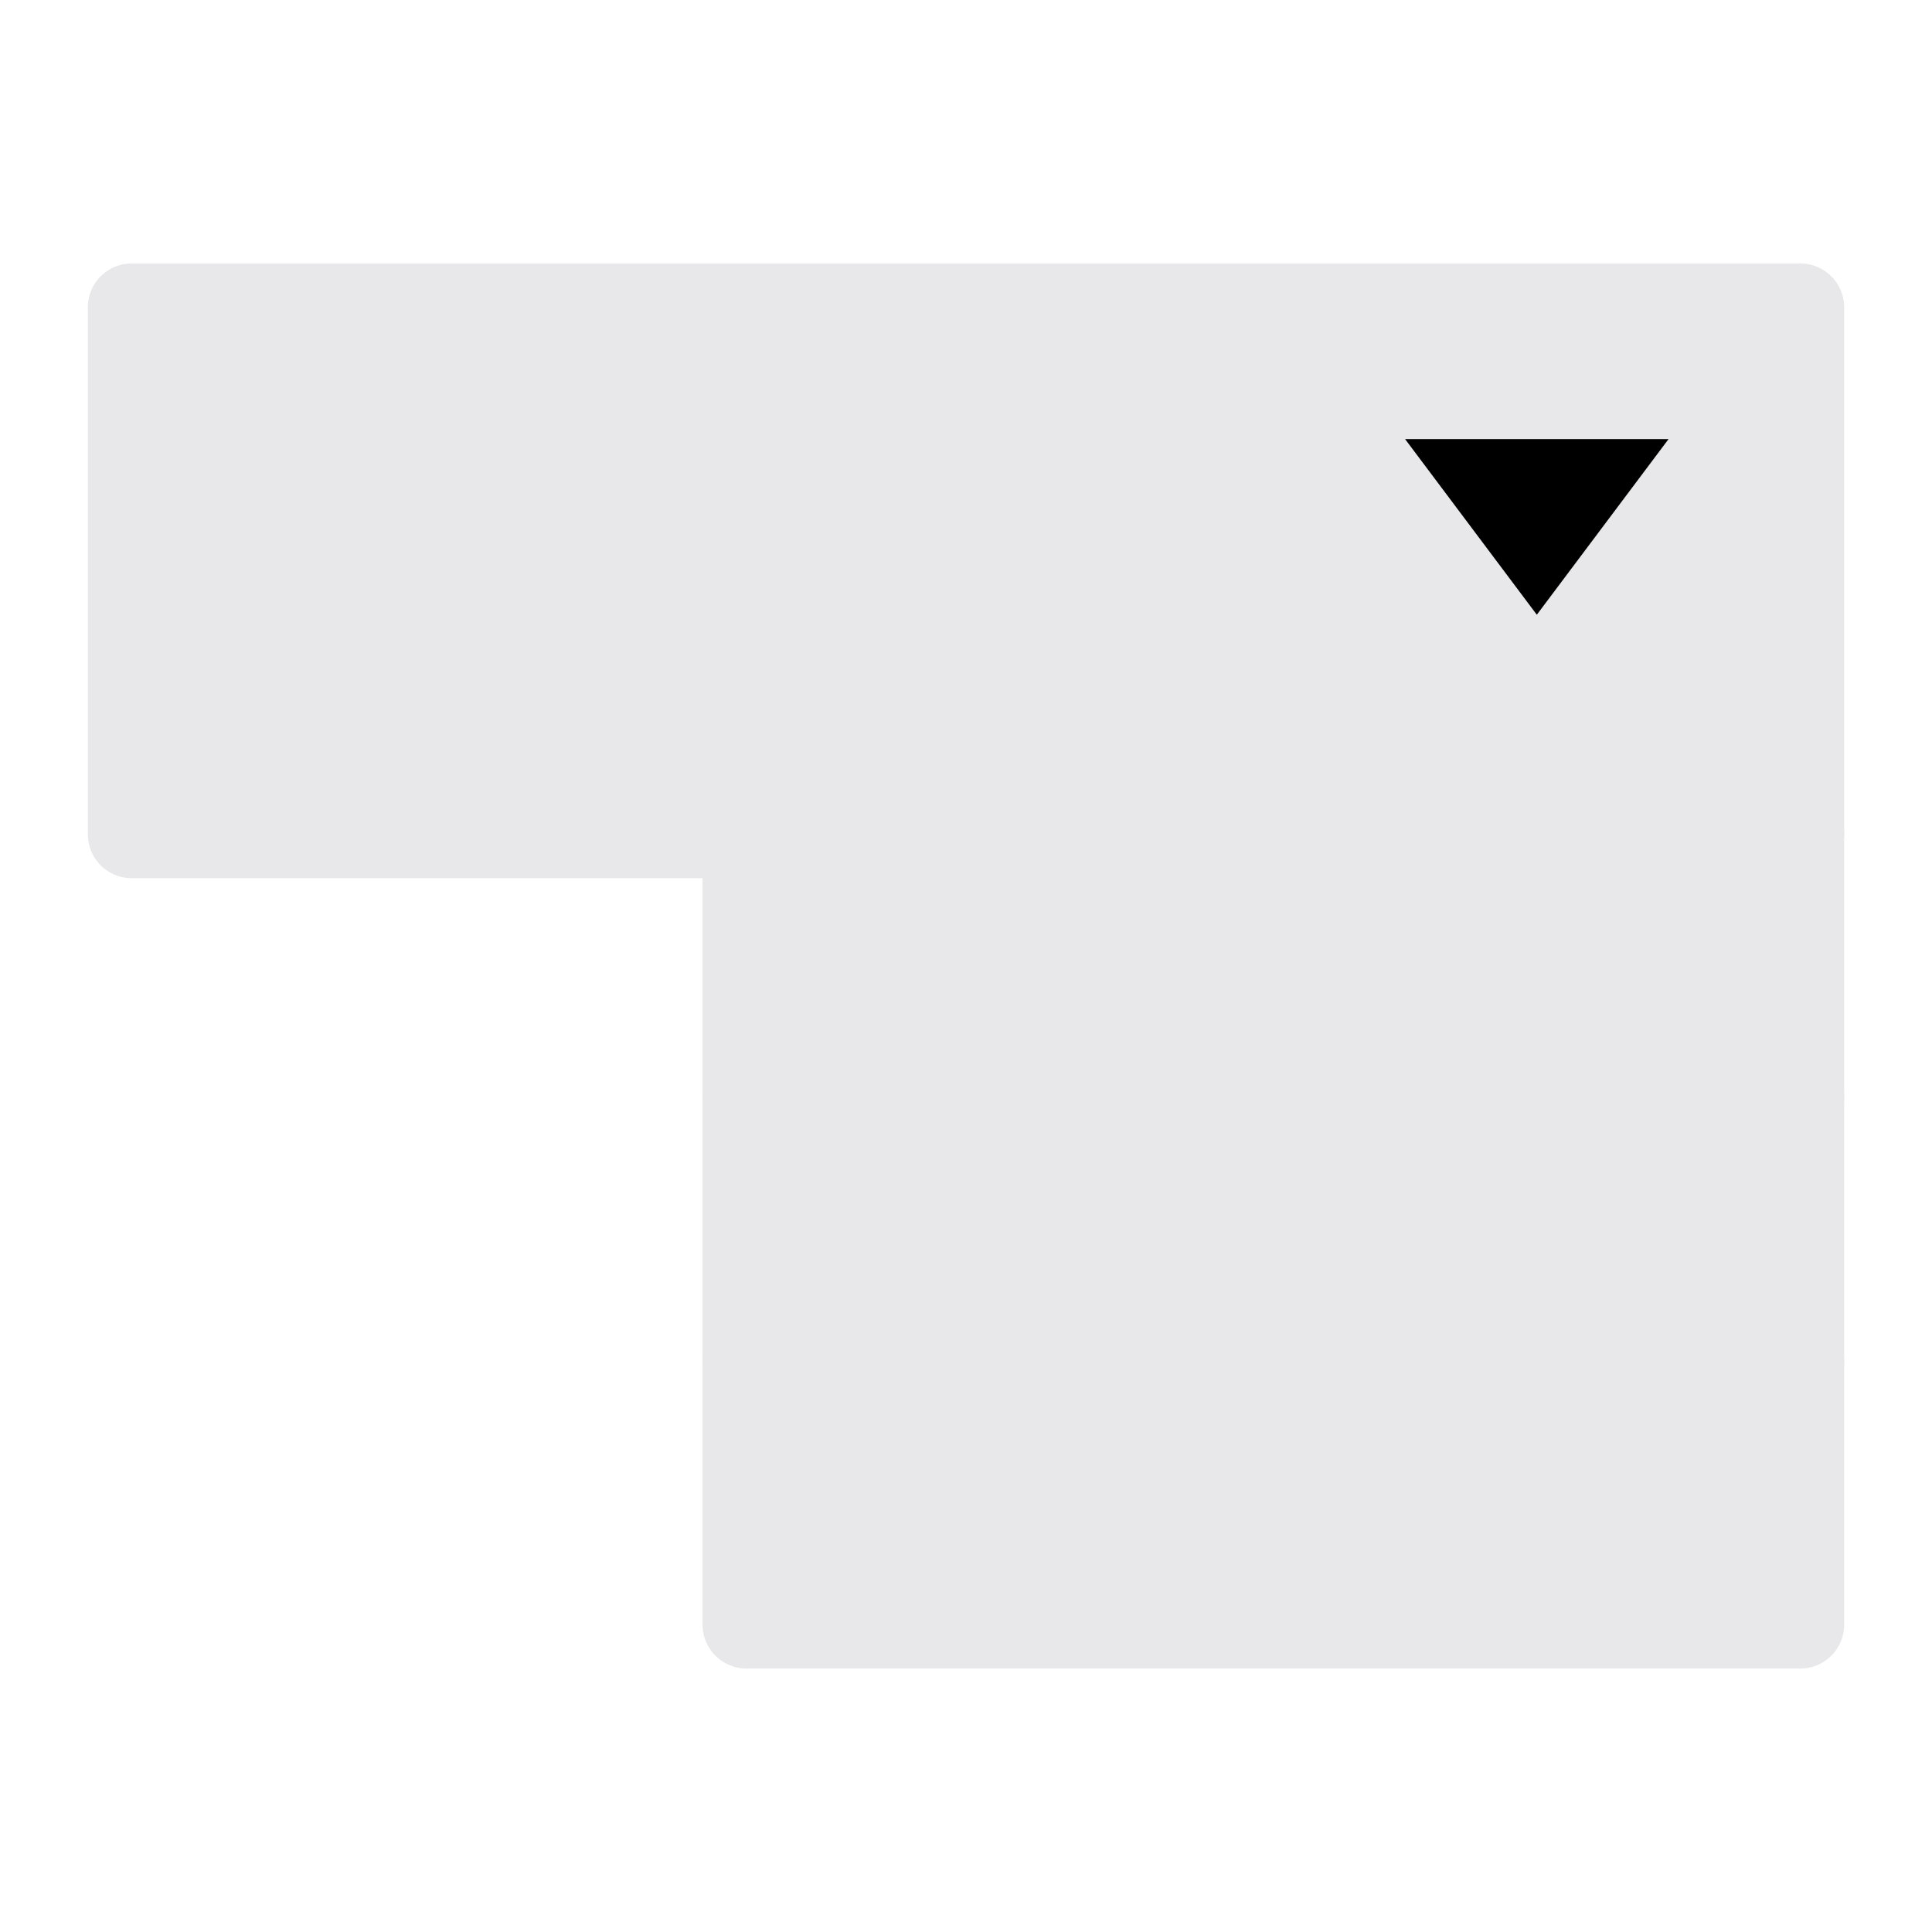
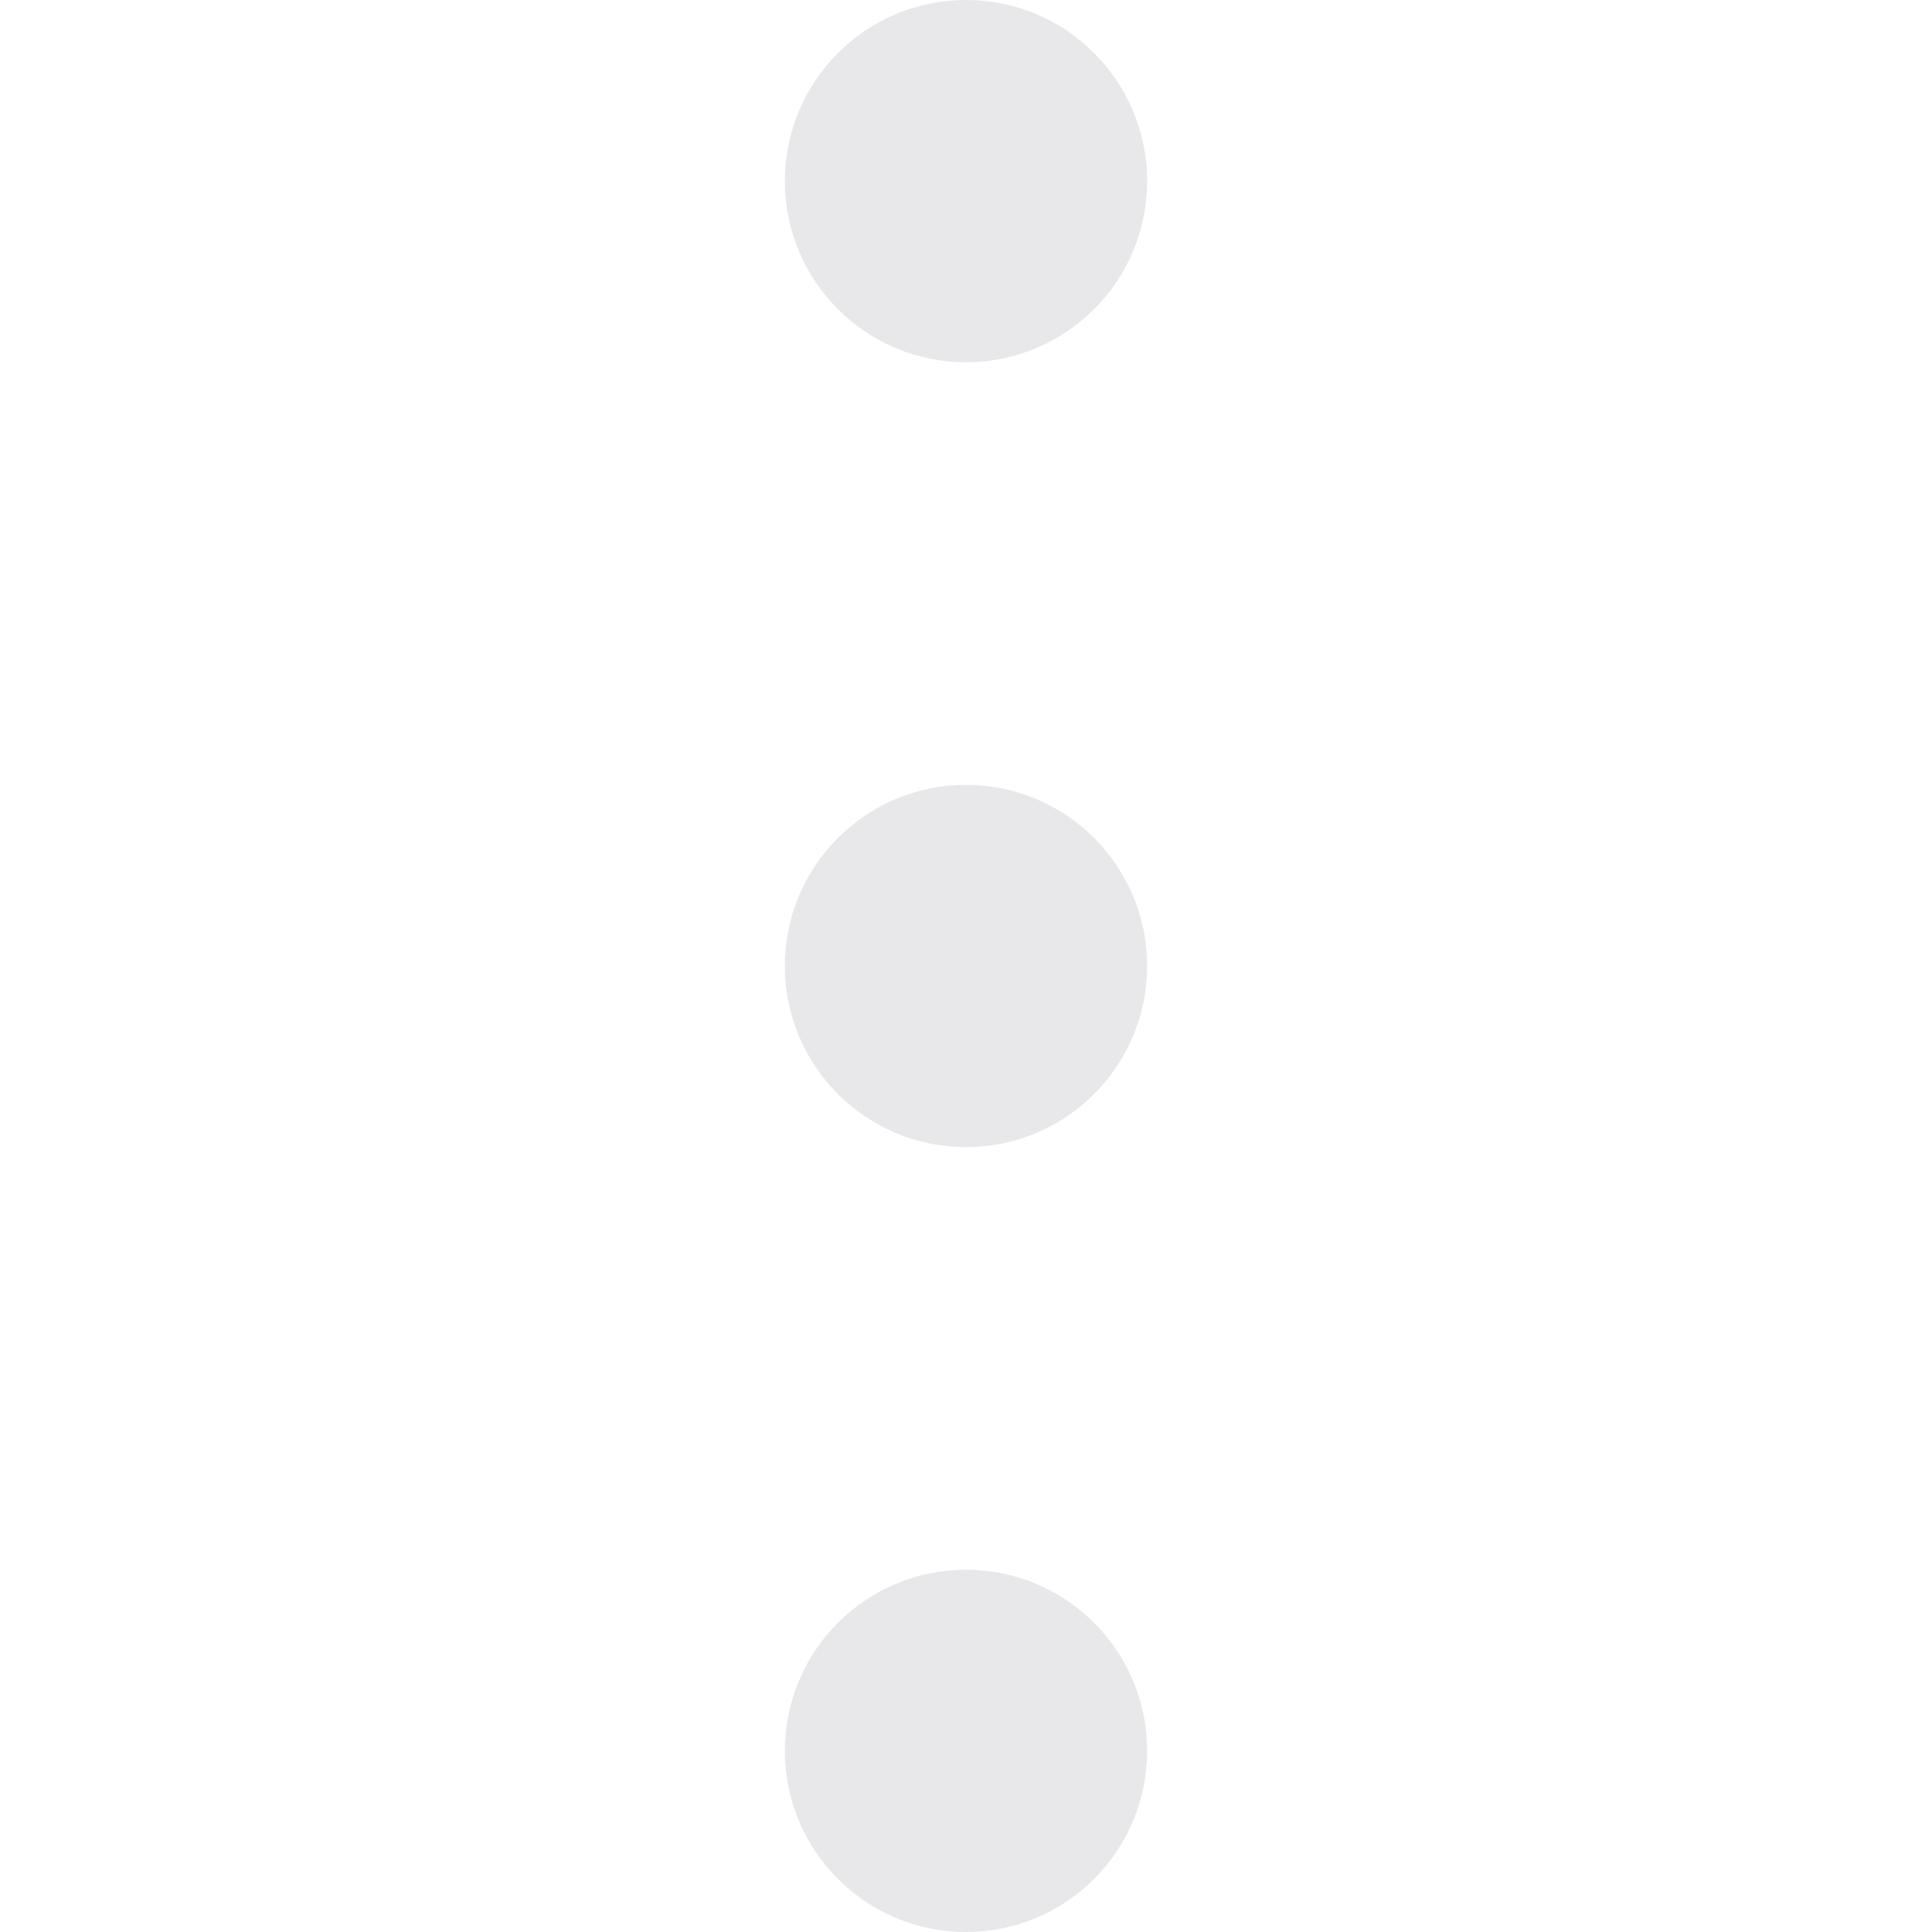
- <svg xmlns="http://www.w3.org/2000/svg" xml:space="preserve" style="fill-rule:evenodd;clip-rule:evenodd;stroke-linecap:round;stroke-linejoin:round;stroke-miterlimit:1.5" viewBox="0 0 22 22">
-   <path d="M0 0h22v22H0z" style="fill:none" />
-   <path d="M1.5 3.5h19v6h-19z" style="fill: #E8E8EA;fill-opacity:.99;stroke: #E8E8EA;stroke-width:1px" />
-   <path d="M16 5h3l-1.5 2L16 5Z" style="fill-rule:nonzero" />
-   <path d="M8.5 9.5h12v3h-12z" style="fill: #E8E8EA;fill-opacity:.99" />
-   <path d="M9 11h11v1H9zM2 8h18v1H2z" style="fill: #E8E8EA" />
-   <path d="M8.5 9.5h12v3h-12z" style="fill:none;stroke: #E8E8EA;stroke-width:1px;stroke-miterlimit:4" />
-   <path d="M8.5 12.5h12v3h-12z" style="fill: #E8E8EA;fill-opacity:.99" />
-   <path d="M9 14h11v1H9z" style="fill: #E8E8EA" />
-   <path d="M8.5 12.5h12v3h-12z" style="fill:none;stroke: #E8E8EA;stroke-width:1px;stroke-miterlimit:4" />
-   <path d="M8.5 15.5h12v3h-12z" style="fill: #E8E8EA;fill-opacity:.99" />
-   <path d="M9 17h11v1H9z" style="fill: #E8E8EA" />
-   <path d="M8.5 15.5h12v3h-12z" style="fill:none;stroke: #E8E8EA;stroke-width:1px;stroke-miterlimit:4" />
+ <svg xmlns="http://www.w3.org/2000/svg" width="32" height="32" viewBox="0 0 32 32">
+   <path d="M19 16a3 3 0 0 1-3 3 3 3 0 0 1-3-3 3 3 0 0 1 3-3 3 3 0 0 1 3 3zm0 13a3 3 0 0 1-3 3 3 3 0 0 1-3-3 3 3 0 0 1 3-3 3 3 0 0 1 3 3zm0-26a3 3 0 0 1-3 3 3 3 0 0 1-3-3 3 3 0 0 1 3-3 3 3 0 0 1 3 3z" fill="#E8E8EA" />
</svg>
